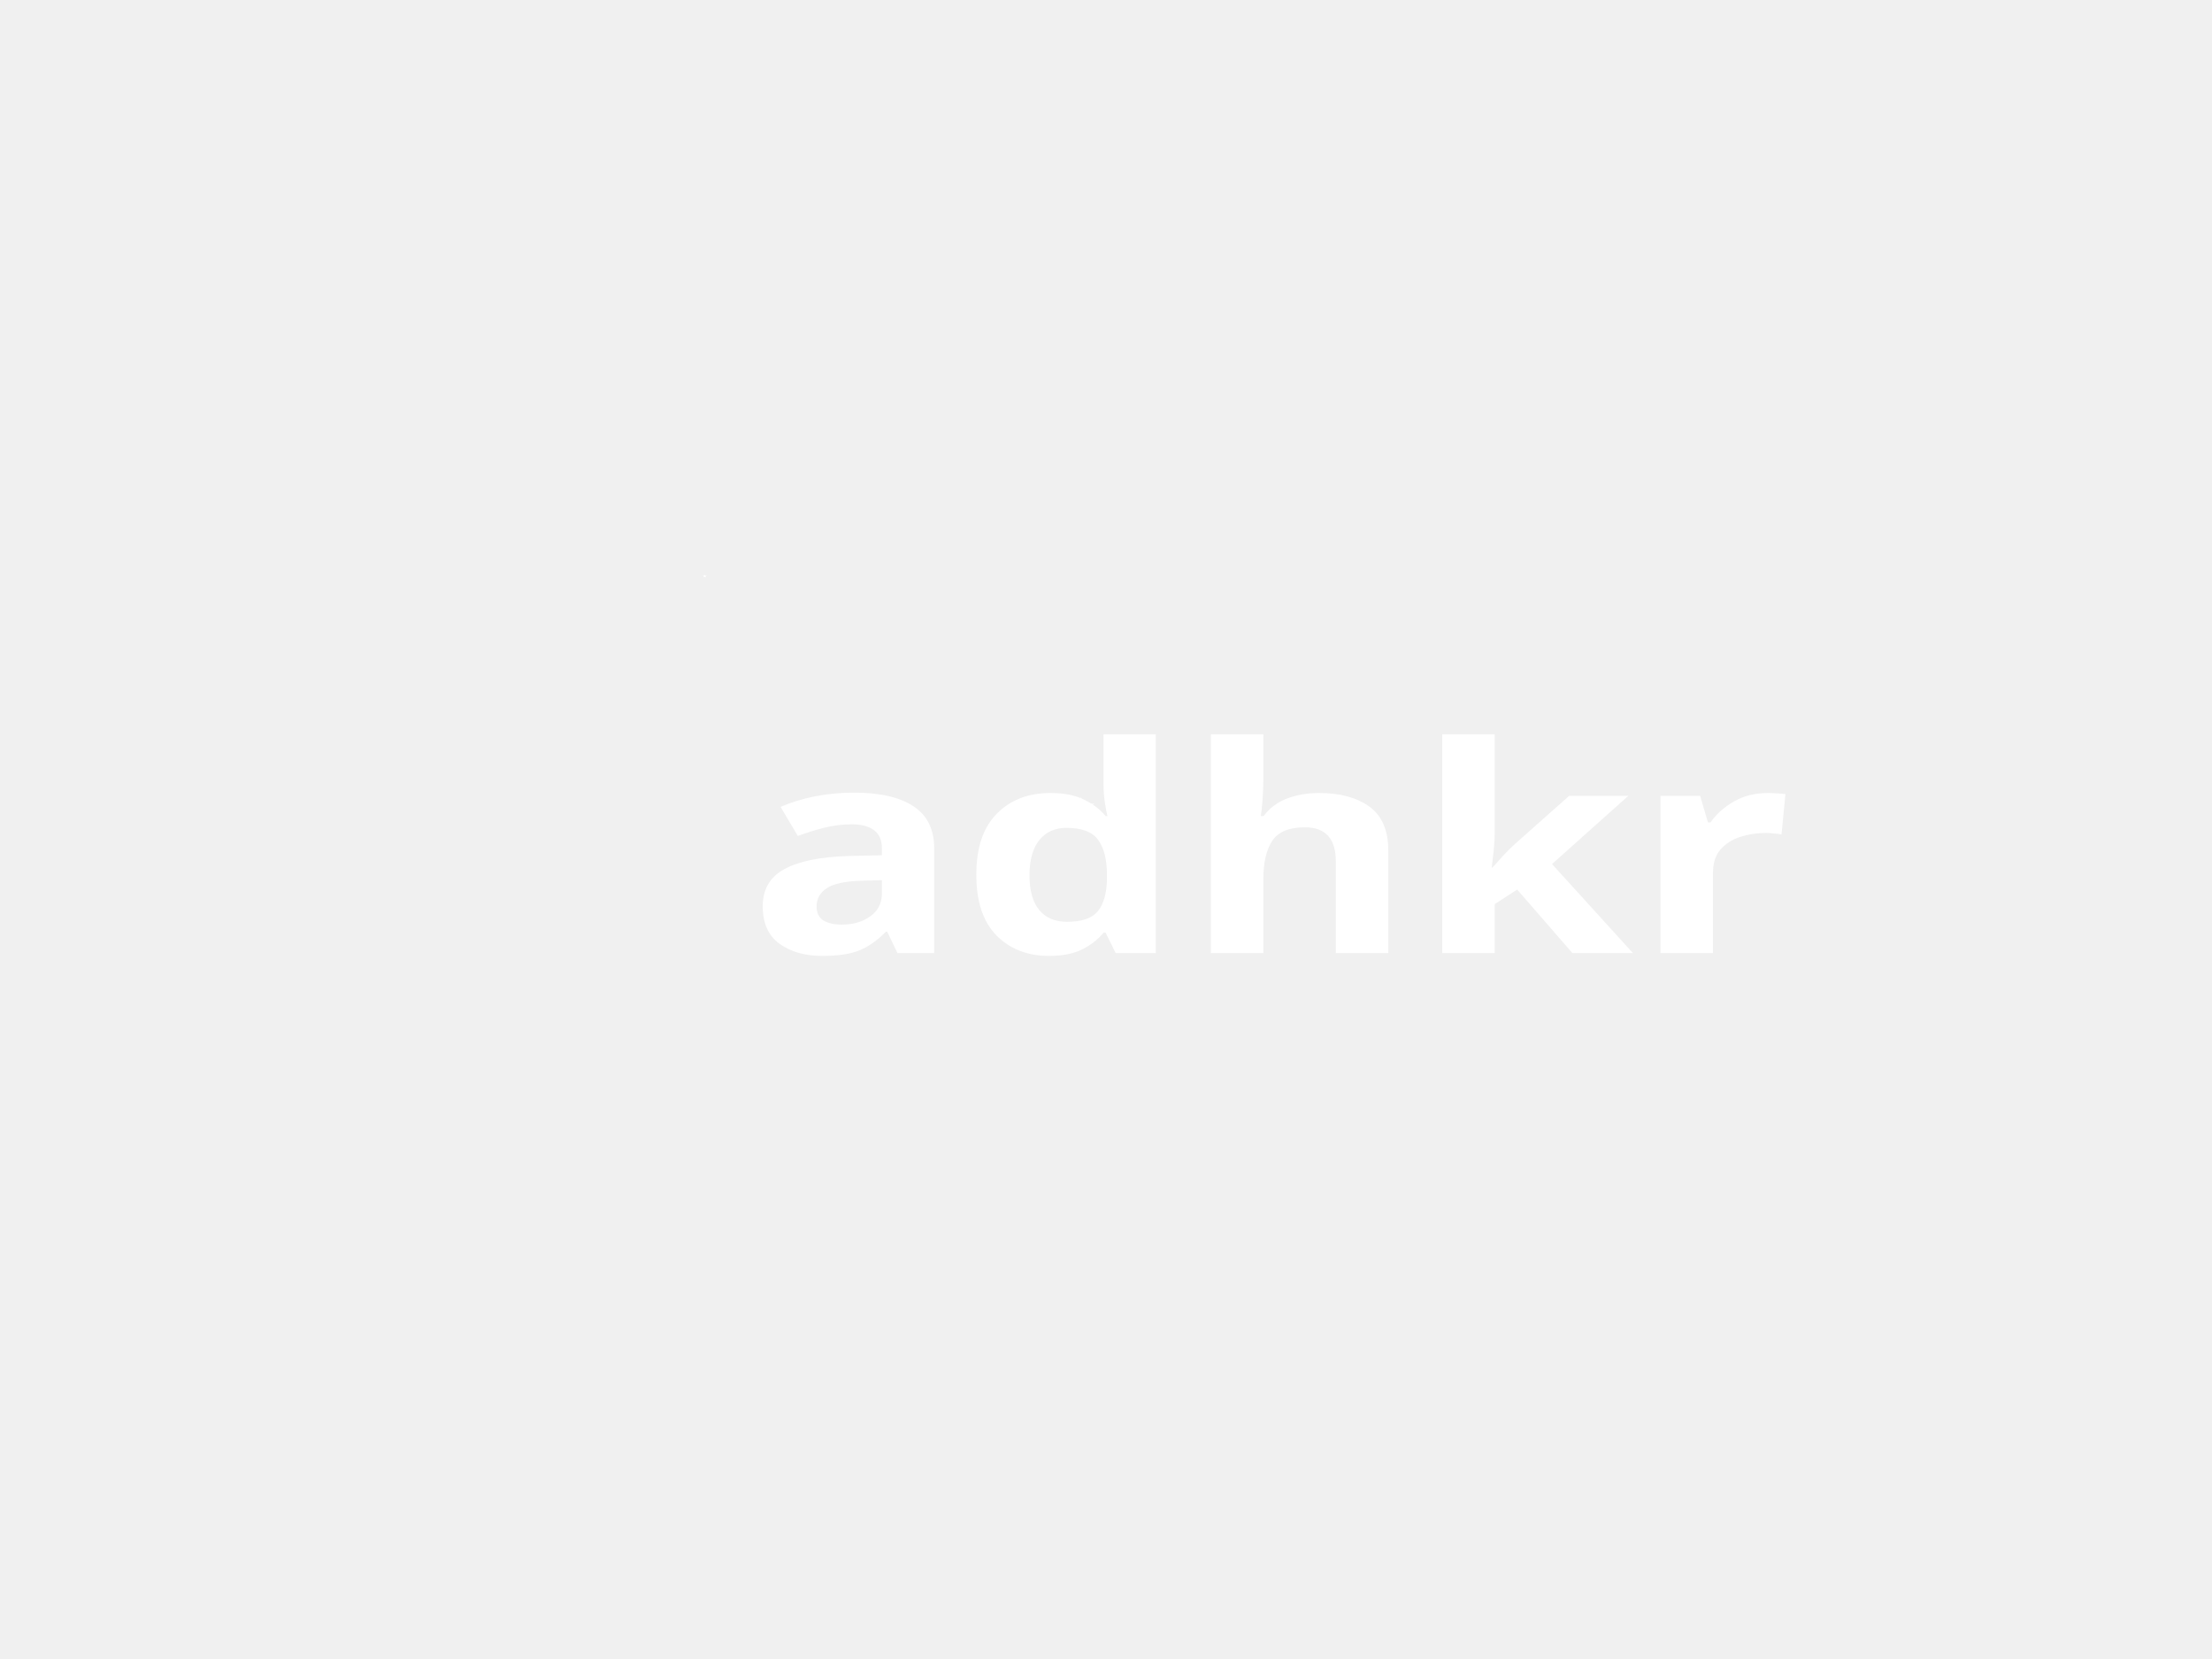
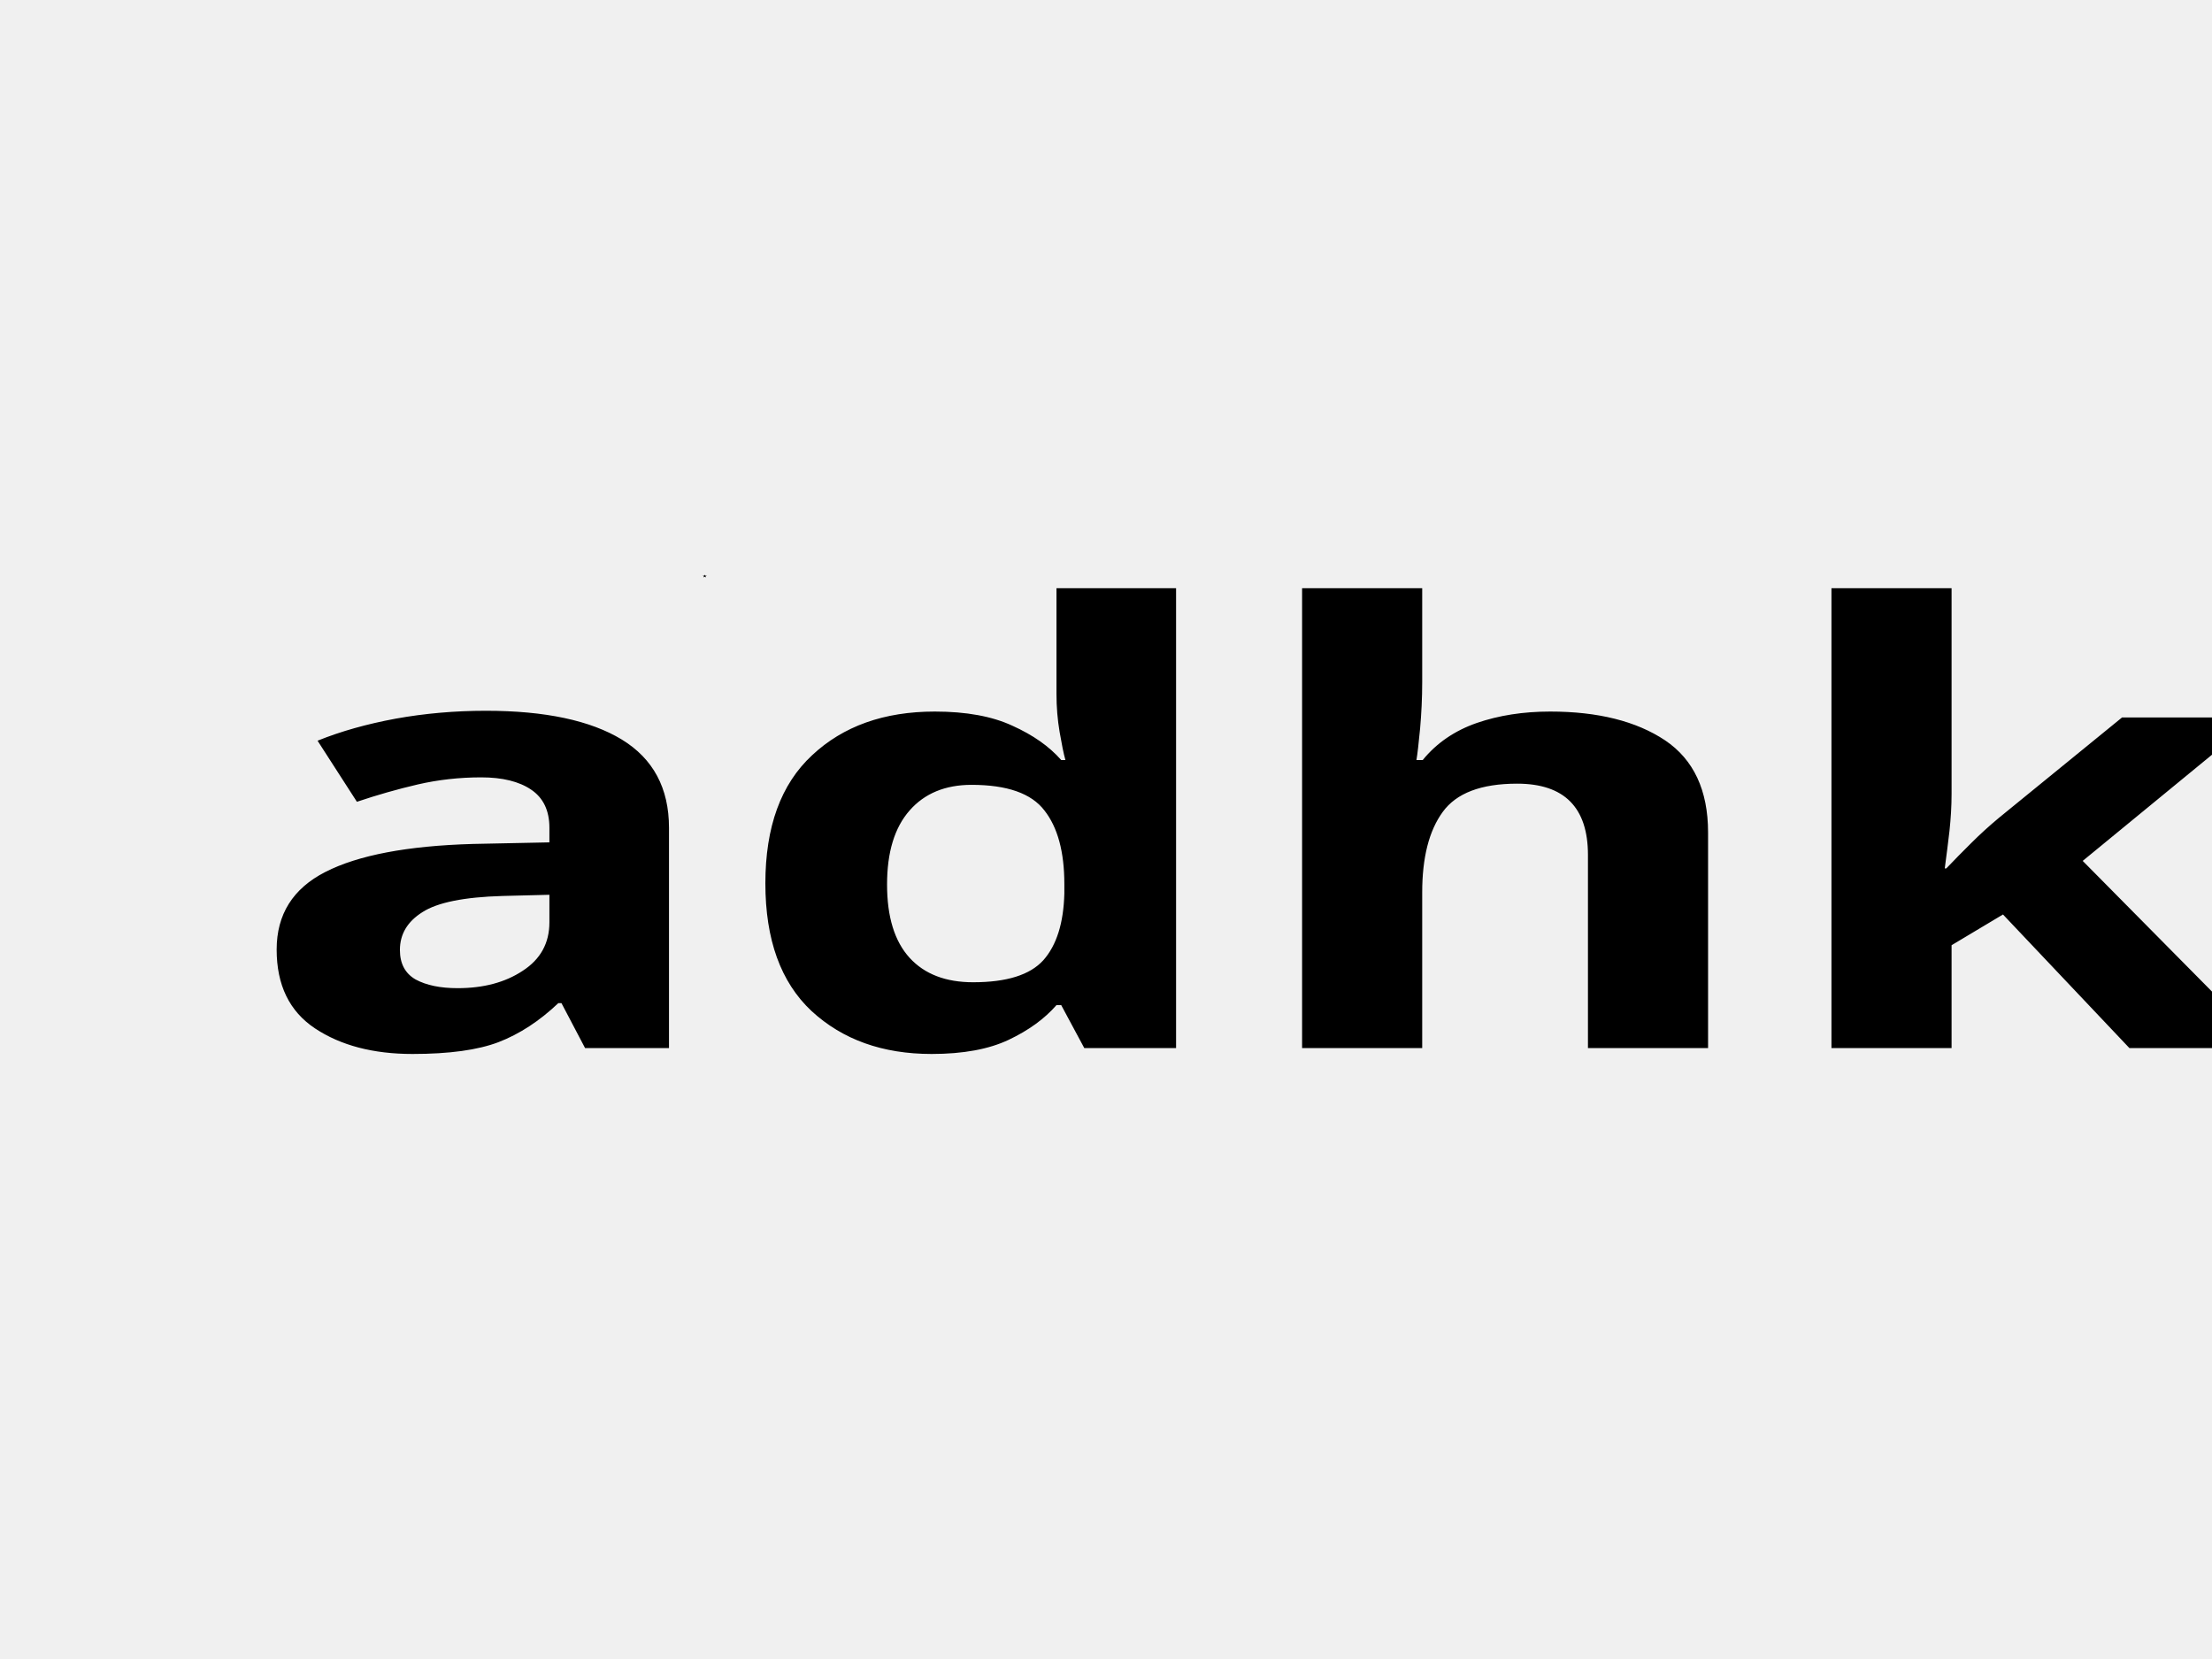
<svg xmlns="http://www.w3.org/2000/svg" width="800" height="600">
  <g>
-     <text transform="matrix(5.30579, 0, 0, 4.33858, -1091.26, -653.177)" font-weight="bold" xml:space="preserve" text-anchor="start" font-family="'Oswald'" font-size="24" id="svg_1" y="230" x="256.649" stroke-width="0" stroke="#000" fill="#ffffff">adhkr</text>
-     <path id="svg_2" d="m385.913,290.678l3.82,0l1.18,-2.292l1.18,2.292l3.82,0l-3.09,1.416l1.18,2.292l-3.09,-1.416l-3.09,1.416l1.18,-2.292l-3.09,-1.416z" stroke-width="0" stroke="#000" fill="#ffffff" />
-     <path id="svg_3" d="m254.128,208.198l0.569,0l0.176,-0.382l0.176,0.382l0.569,0l-0.46,0.236l0.176,0.382l-0.46,-0.236l-0.46,0.236l0.176,-0.382l-0.46,-0.236z" stroke-width="0" stroke="#000" fill="#ffffff" />
+     <text fill="#000000" stroke="#000" stroke-width="0" x="273.356" y="238.232" id="svg_1" font-size="24" font-family="'Oswald'" text-anchor="start" xml:space="preserve" font-weight="bold" transform="matrix(12.1408, 0, 0, 9.12043, -3231.03, -1793.72)">adhkr</text>
+     <path fill="#000000" stroke="#000" stroke-width="0" d="m385.913,290.678l3.82,0l1.18,-2.292l1.18,2.292l3.82,0l-3.09,1.416l1.18,2.292l-3.09,-1.416l-3.09,1.416l1.18,-2.292l-3.09,-1.416z" id="svg_2" />
+     <path fill="#000000" stroke="#000" stroke-width="0" d="m254.128,208.198l0.569,0l0.176,-0.382l0.176,0.382l0.569,0l-0.46,0.236l0.176,0.382l-0.46,-0.236l-0.46,0.236l0.176,-0.382l-0.46,-0.236z" id="svg_3" />
  </g>
</svg>
